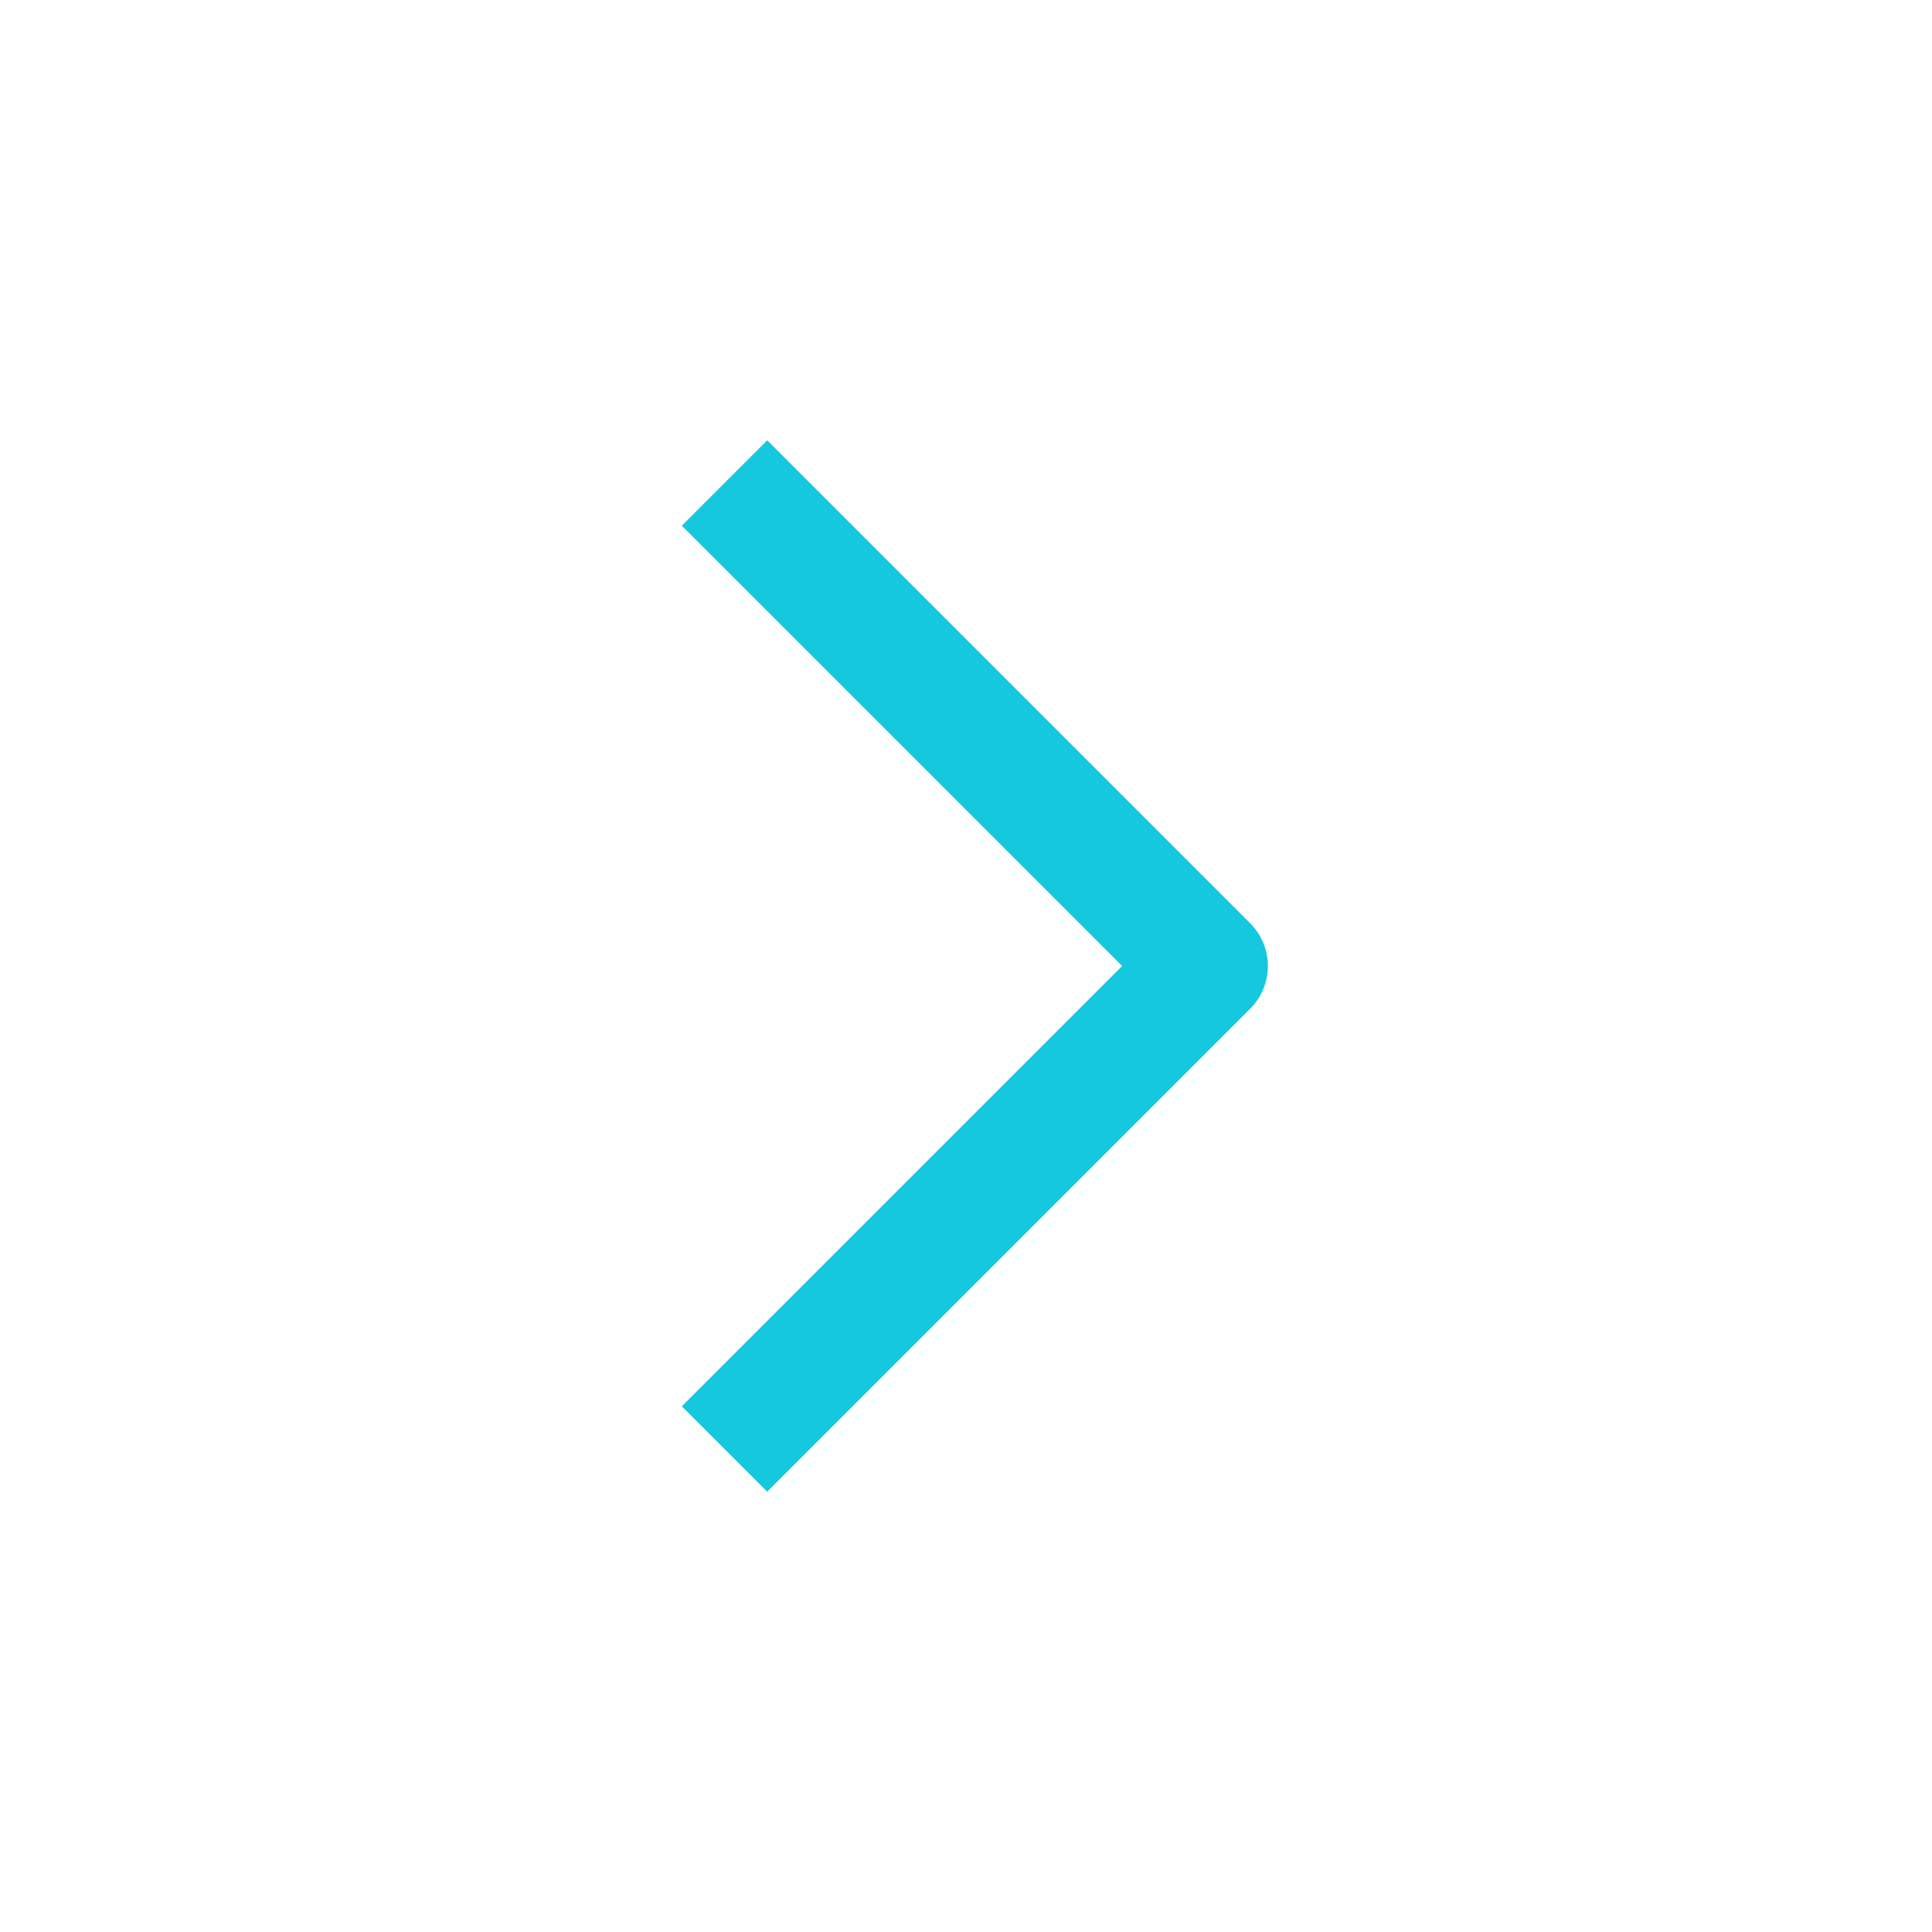
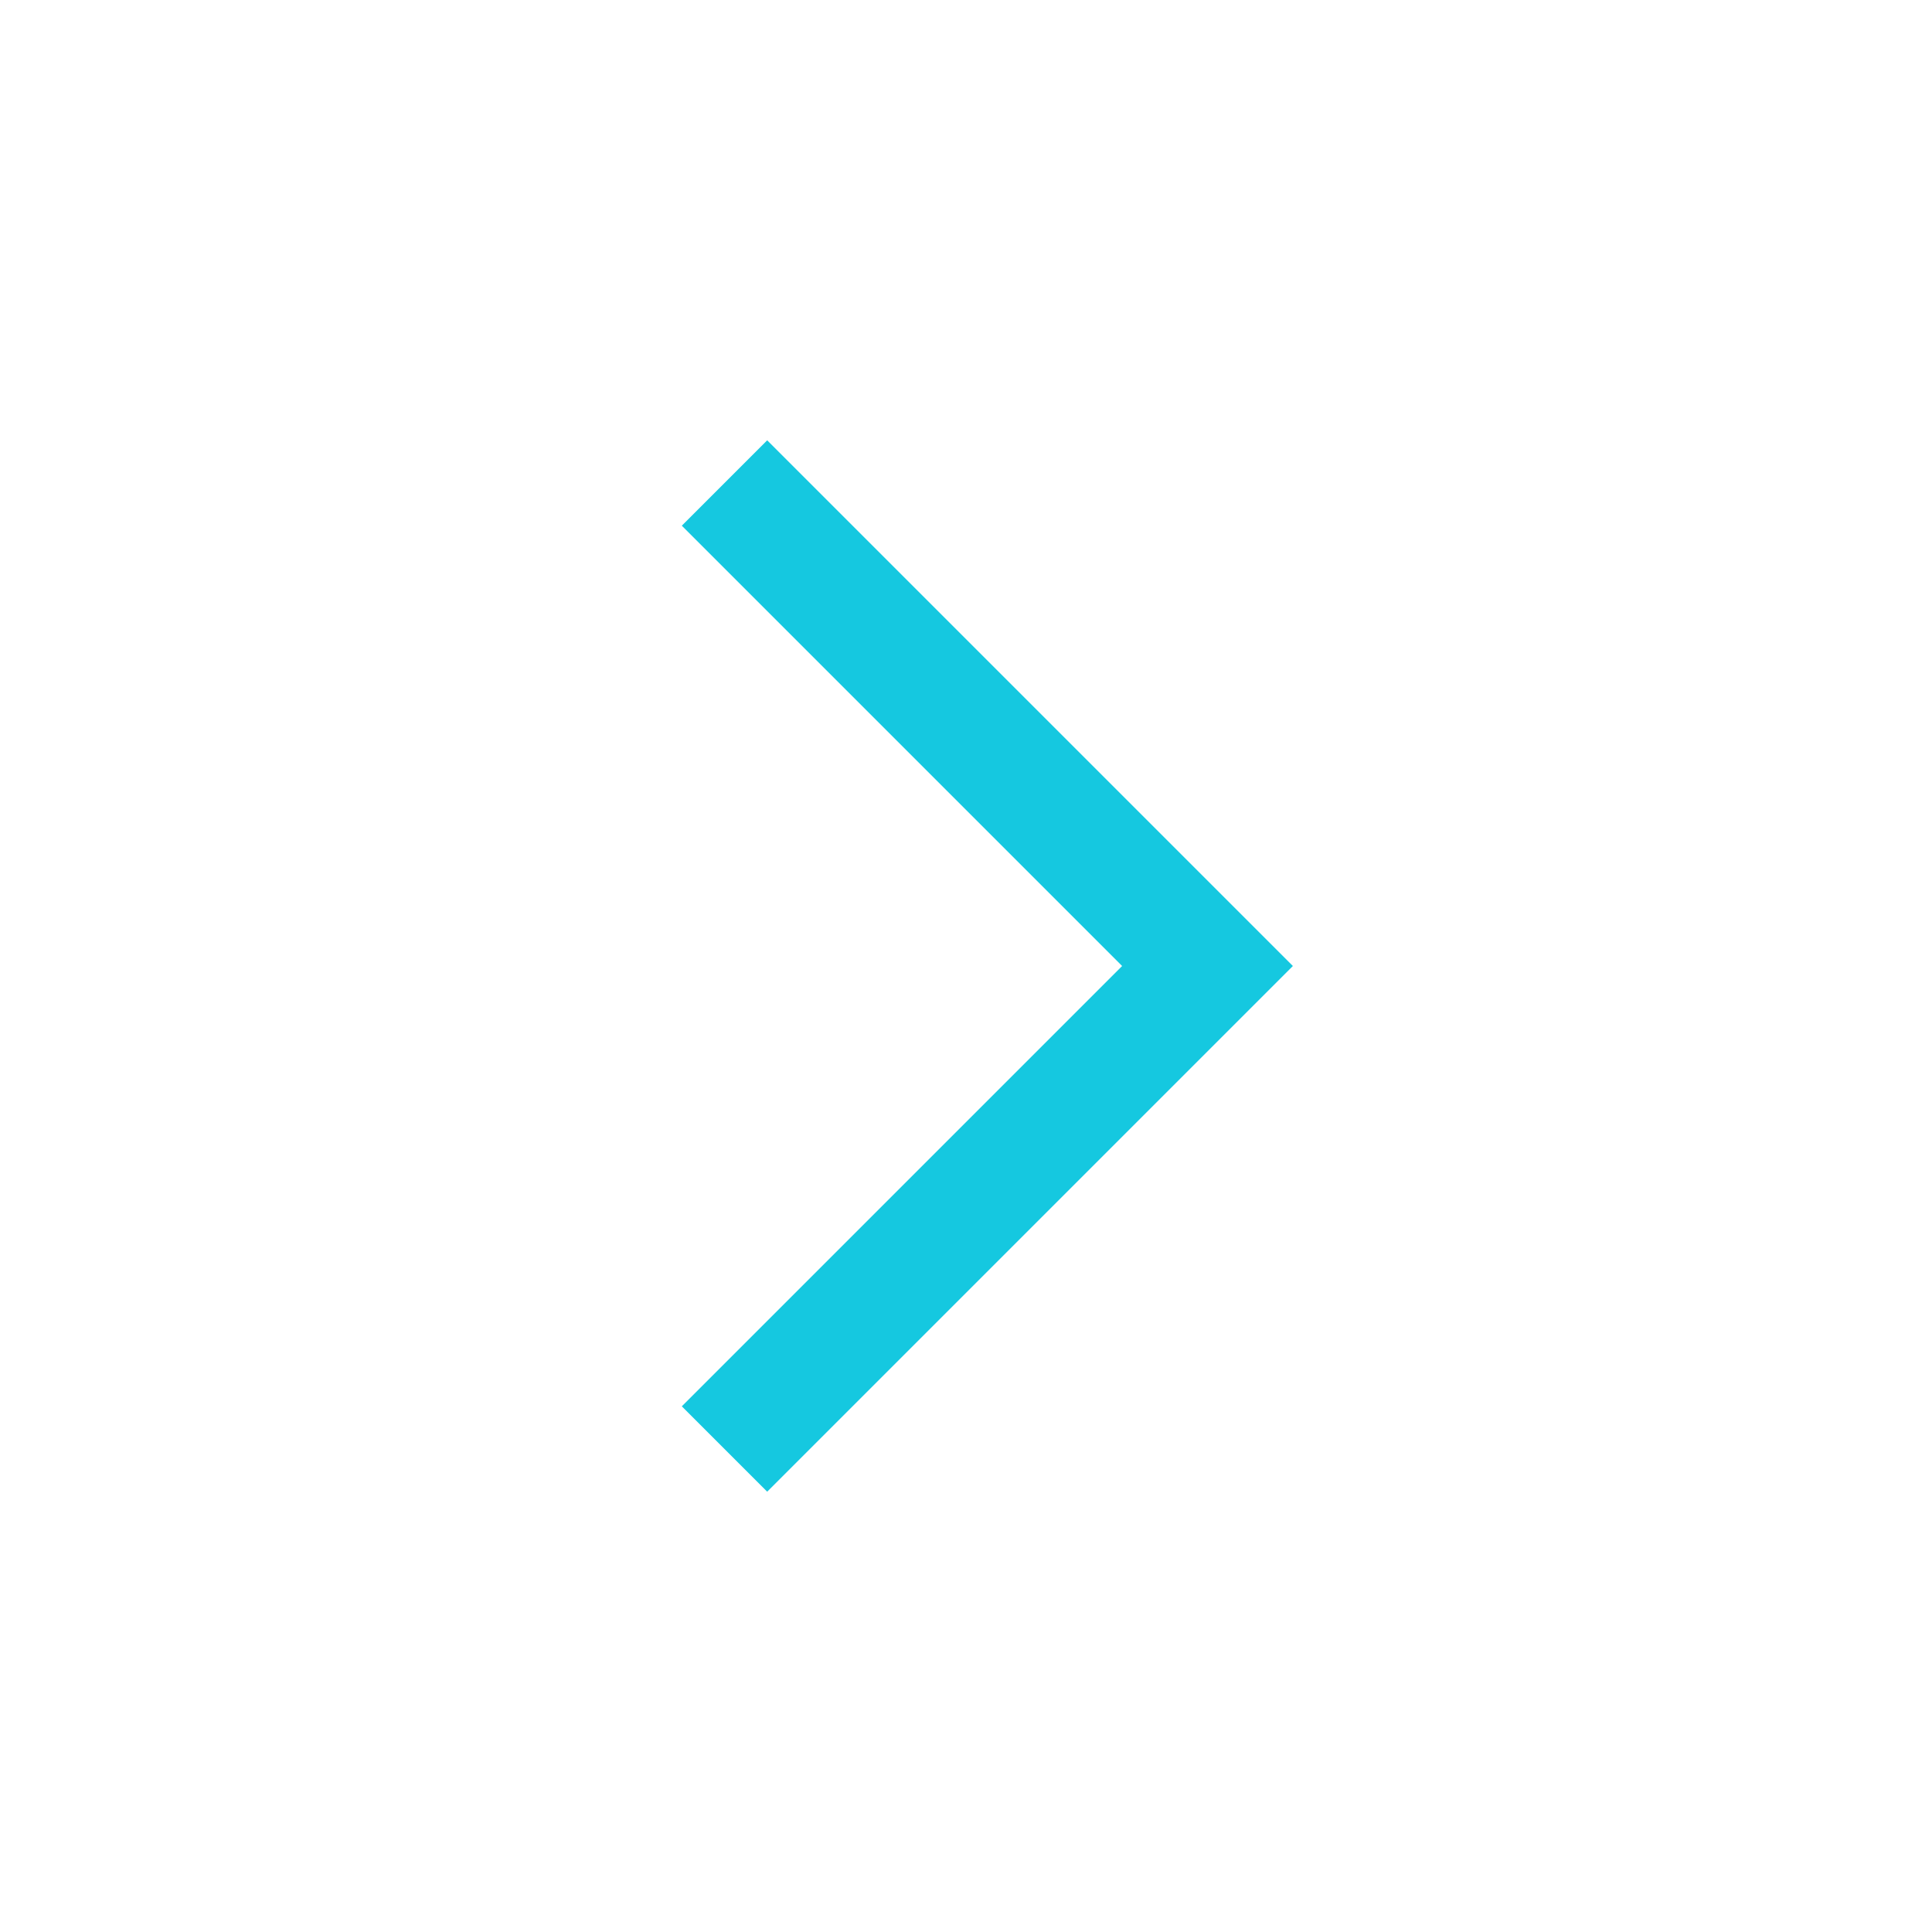
<svg xmlns="http://www.w3.org/2000/svg" width="16" height="16" viewBox="0 0 16 16" fill="none">
-   <path d="M6 12L10 8L6 4" stroke="#15C8E0" strokeWidth="2" strokeLinecap="round" stroke-linejoin="round" />
+   <path d="M6 12L10 8L6 4" stroke="#15C8E0" strokeWidth="2" strokeLinecap="round" strokeLinejoin="round" />
</svg>
